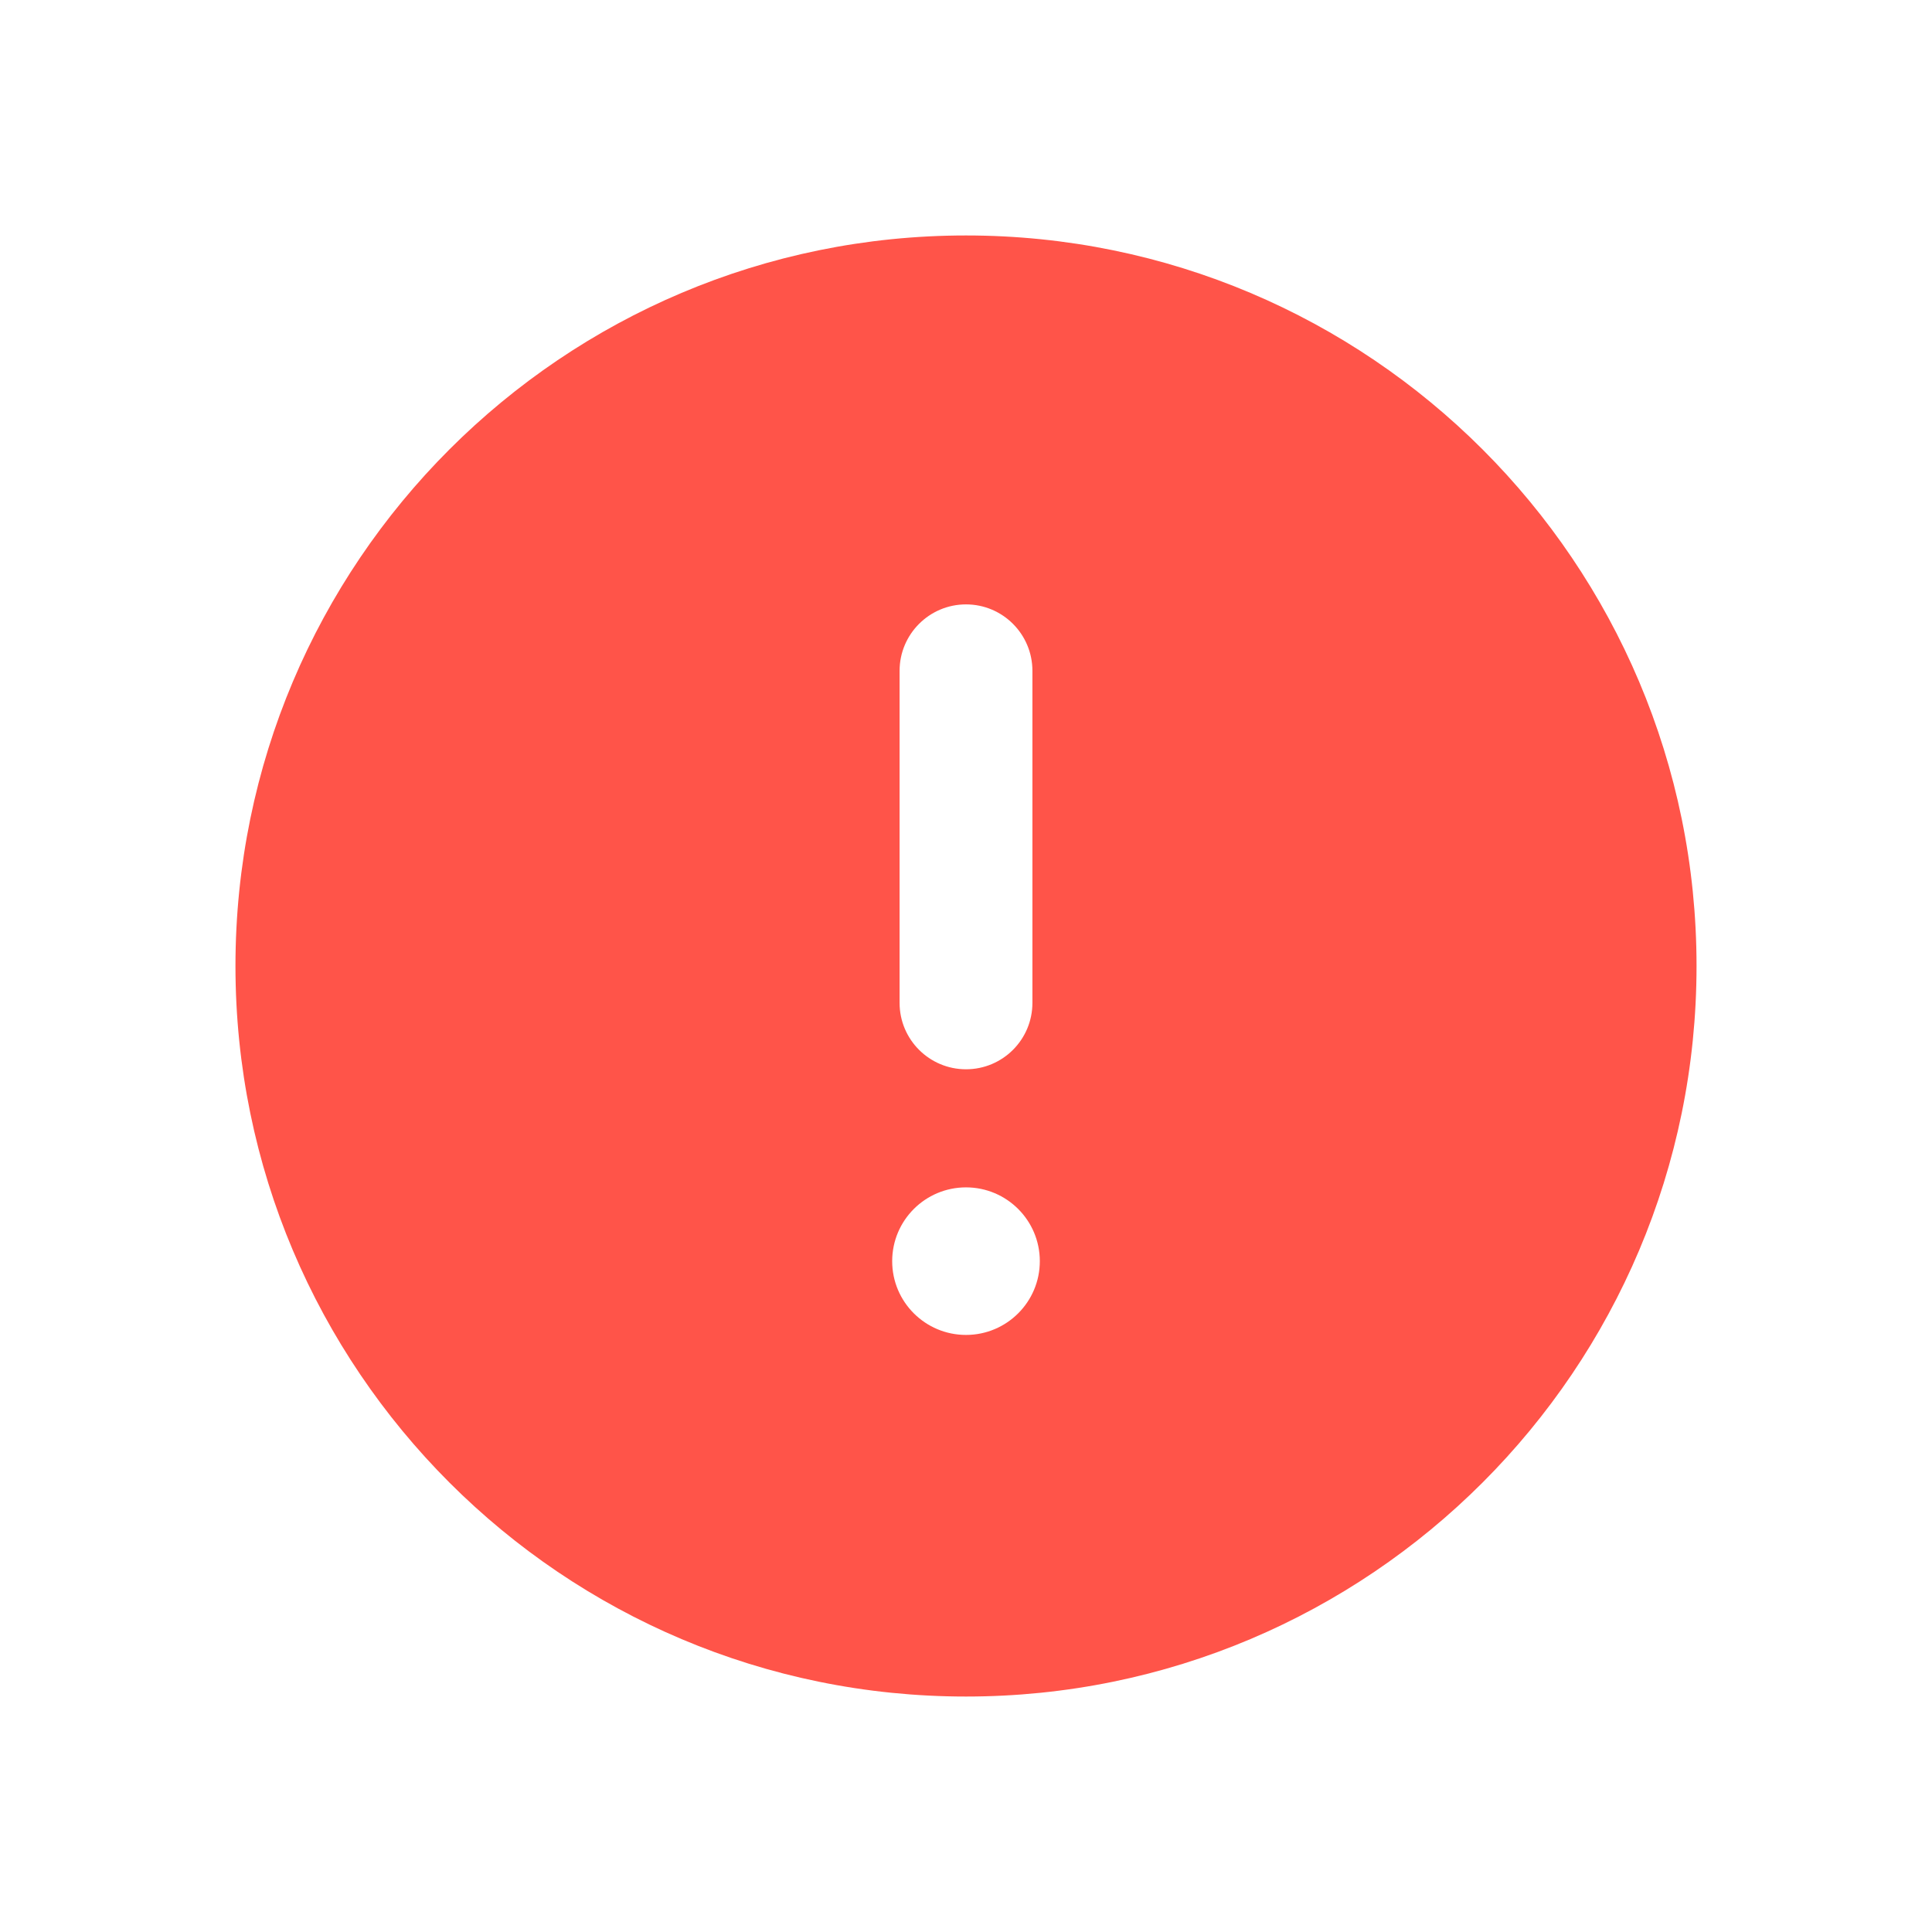
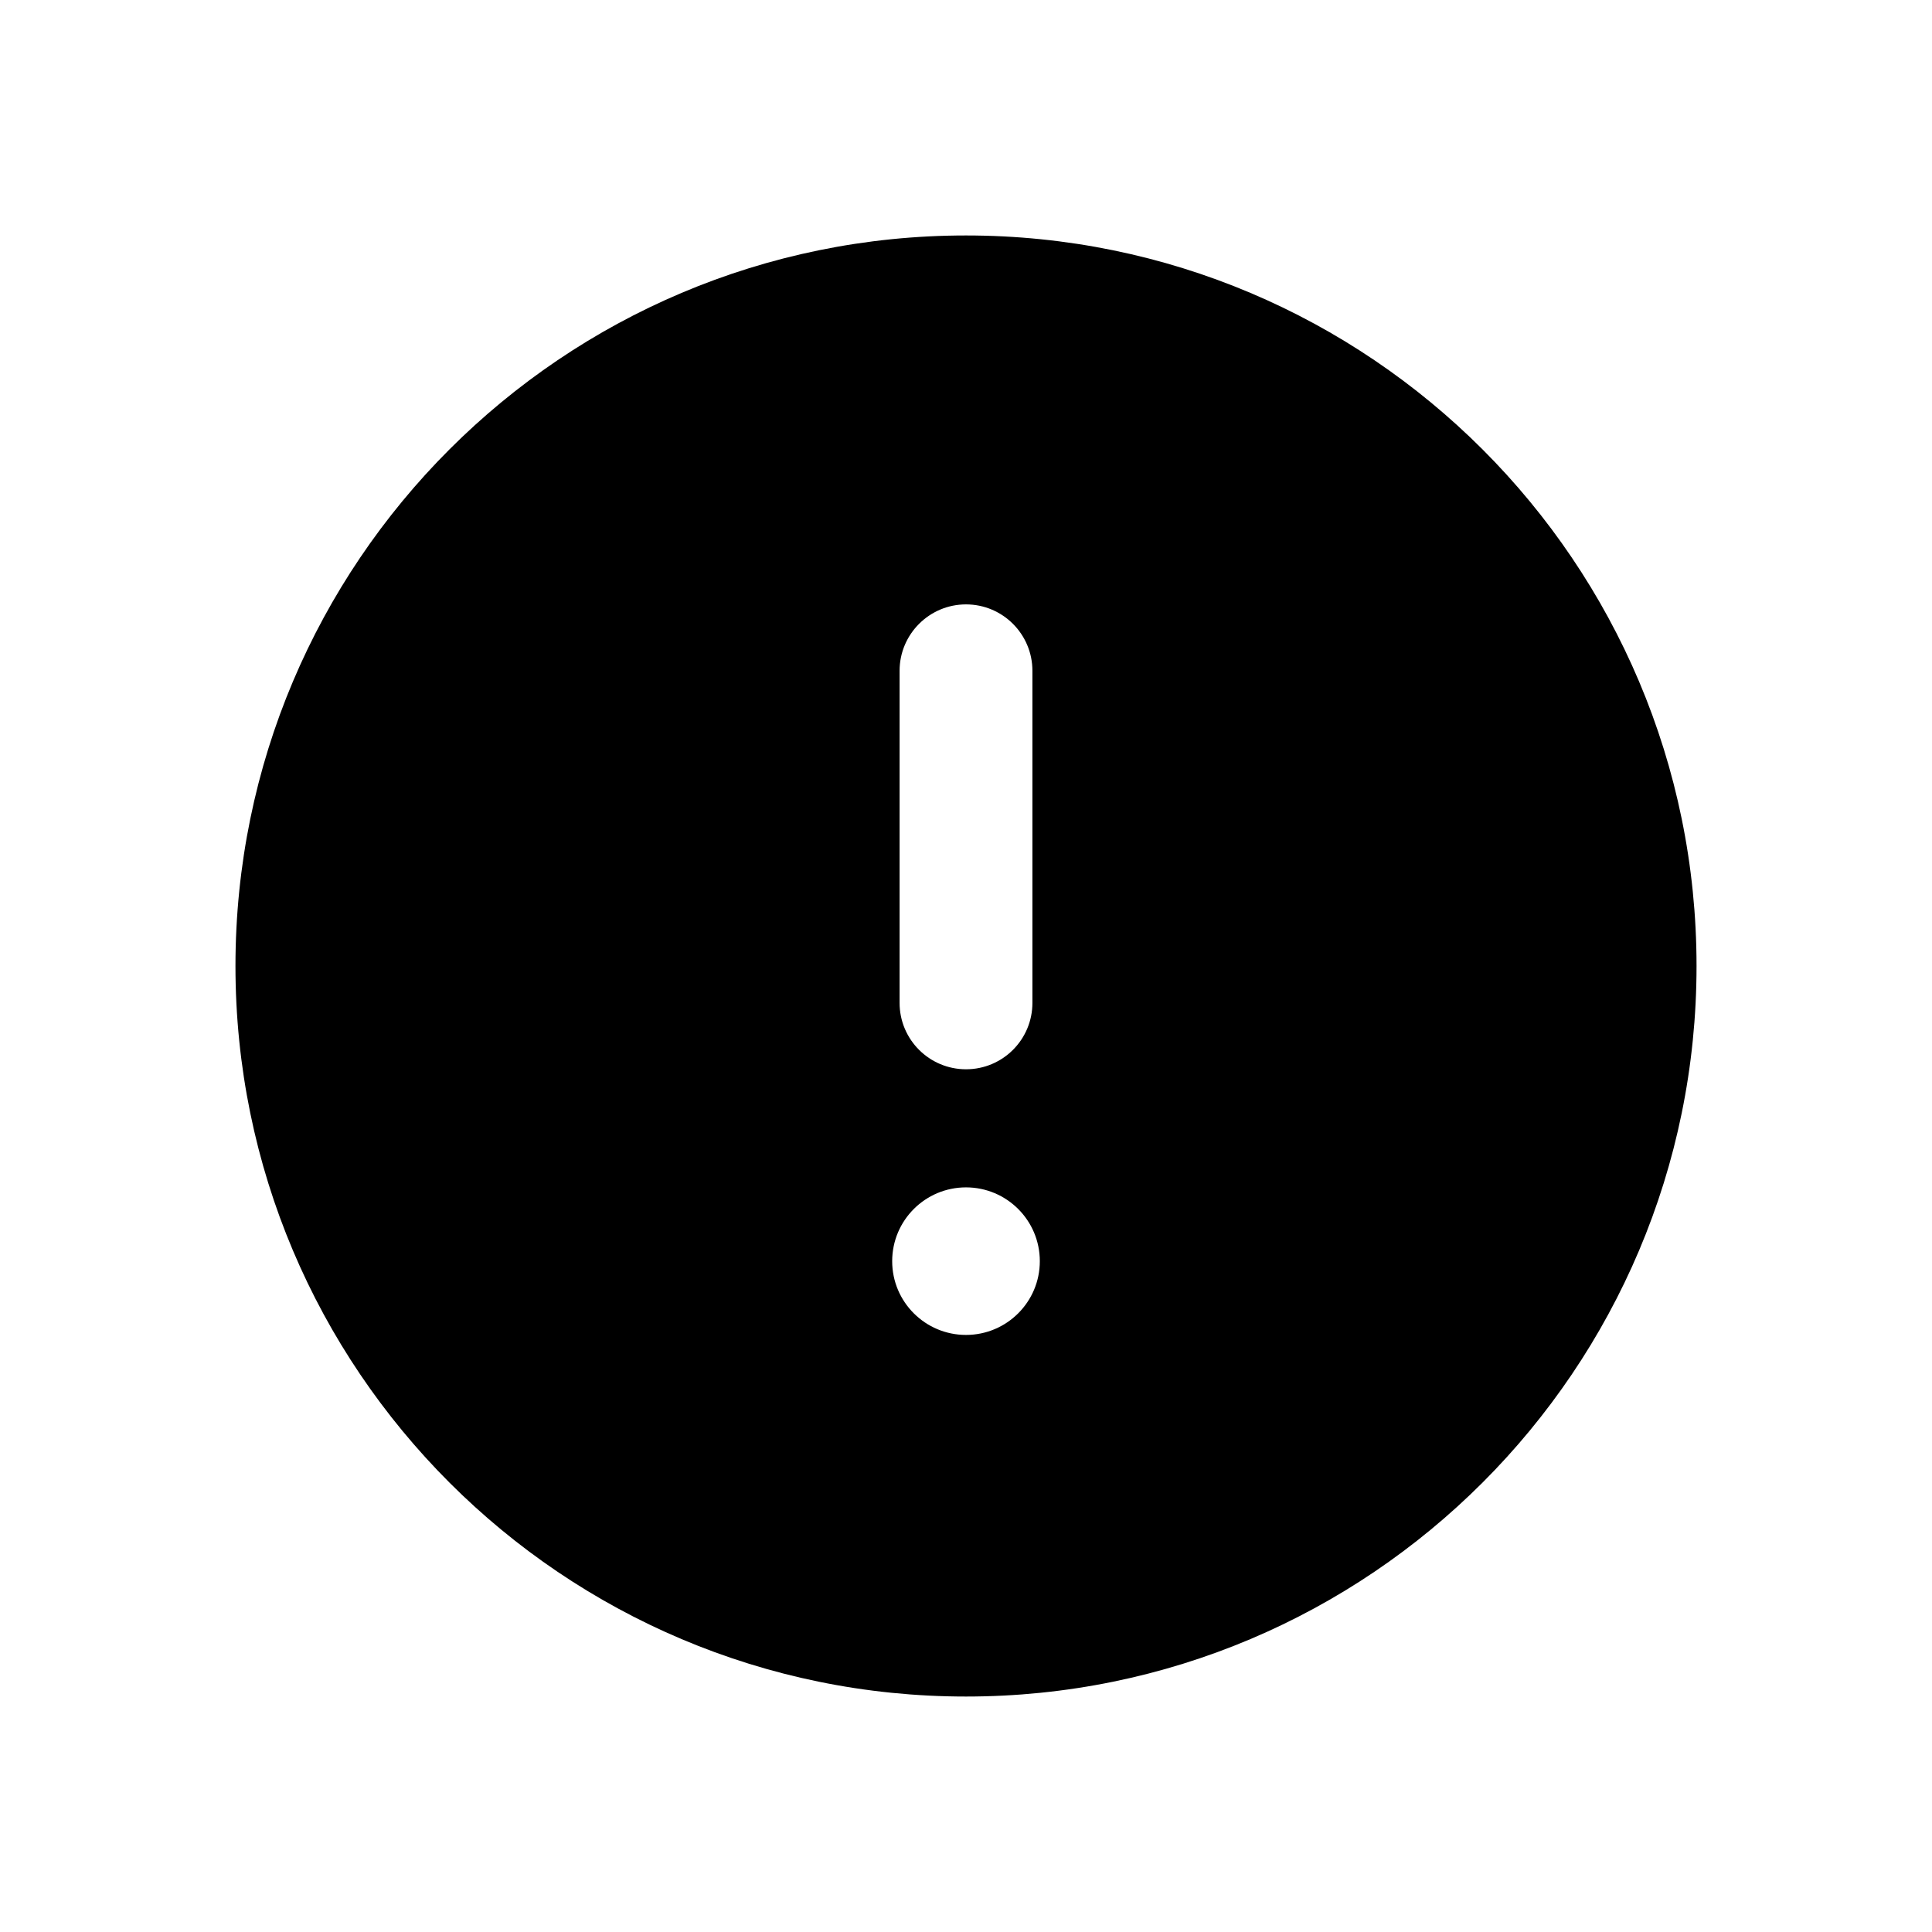
<svg xmlns="http://www.w3.org/2000/svg" width="24" height="24" viewBox="0 0 24 24" fill="none">
-   <path fill-rule="evenodd" clip-rule="evenodd" d="M2.925 12C2.925 6.988 6.988 2.925 12 2.925C17.012 2.925 21.075 6.988 21.075 12C21.075 17.012 17.012 21.075 12 21.075C6.988 21.075 2.925 17.012 2.925 12ZM12 7.508C12.456 7.508 12.825 7.878 12.825 8.333V12.458C12.825 12.914 12.456 13.283 12 13.283C11.545 13.283 11.175 12.914 11.175 12.458V8.333C11.175 7.878 11.545 7.508 12 7.508ZM12.917 15.667C12.917 16.173 12.506 16.583 12 16.583C11.494 16.583 11.083 16.173 11.083 15.667C11.083 15.16 11.494 14.75 12 14.75C12.506 14.75 12.917 15.16 12.917 15.667Z" fill="#FF5449" />
+   <path fill-rule="evenodd" clip-rule="evenodd" d="M2.925 12C2.925 6.988 6.988 2.925 12 2.925C17.012 2.925 21.075 6.988 21.075 12C21.075 17.012 17.012 21.075 12 21.075C6.988 21.075 2.925 17.012 2.925 12ZM12 7.508C12.456 7.508 12.825 7.878 12.825 8.333V12.458C12.825 12.914 12.456 13.283 12 13.283C11.545 13.283 11.175 12.914 11.175 12.458V8.333C11.175 7.878 11.545 7.508 12 7.508ZM12.917 15.667C12.917 16.173 12.506 16.583 12 16.583C11.494 16.583 11.083 16.173 11.083 15.667C11.083 15.16 11.494 14.75 12 14.75C12.506 14.75 12.917 15.16 12.917 15.667Z" fill="currentColor" />
</svg>
